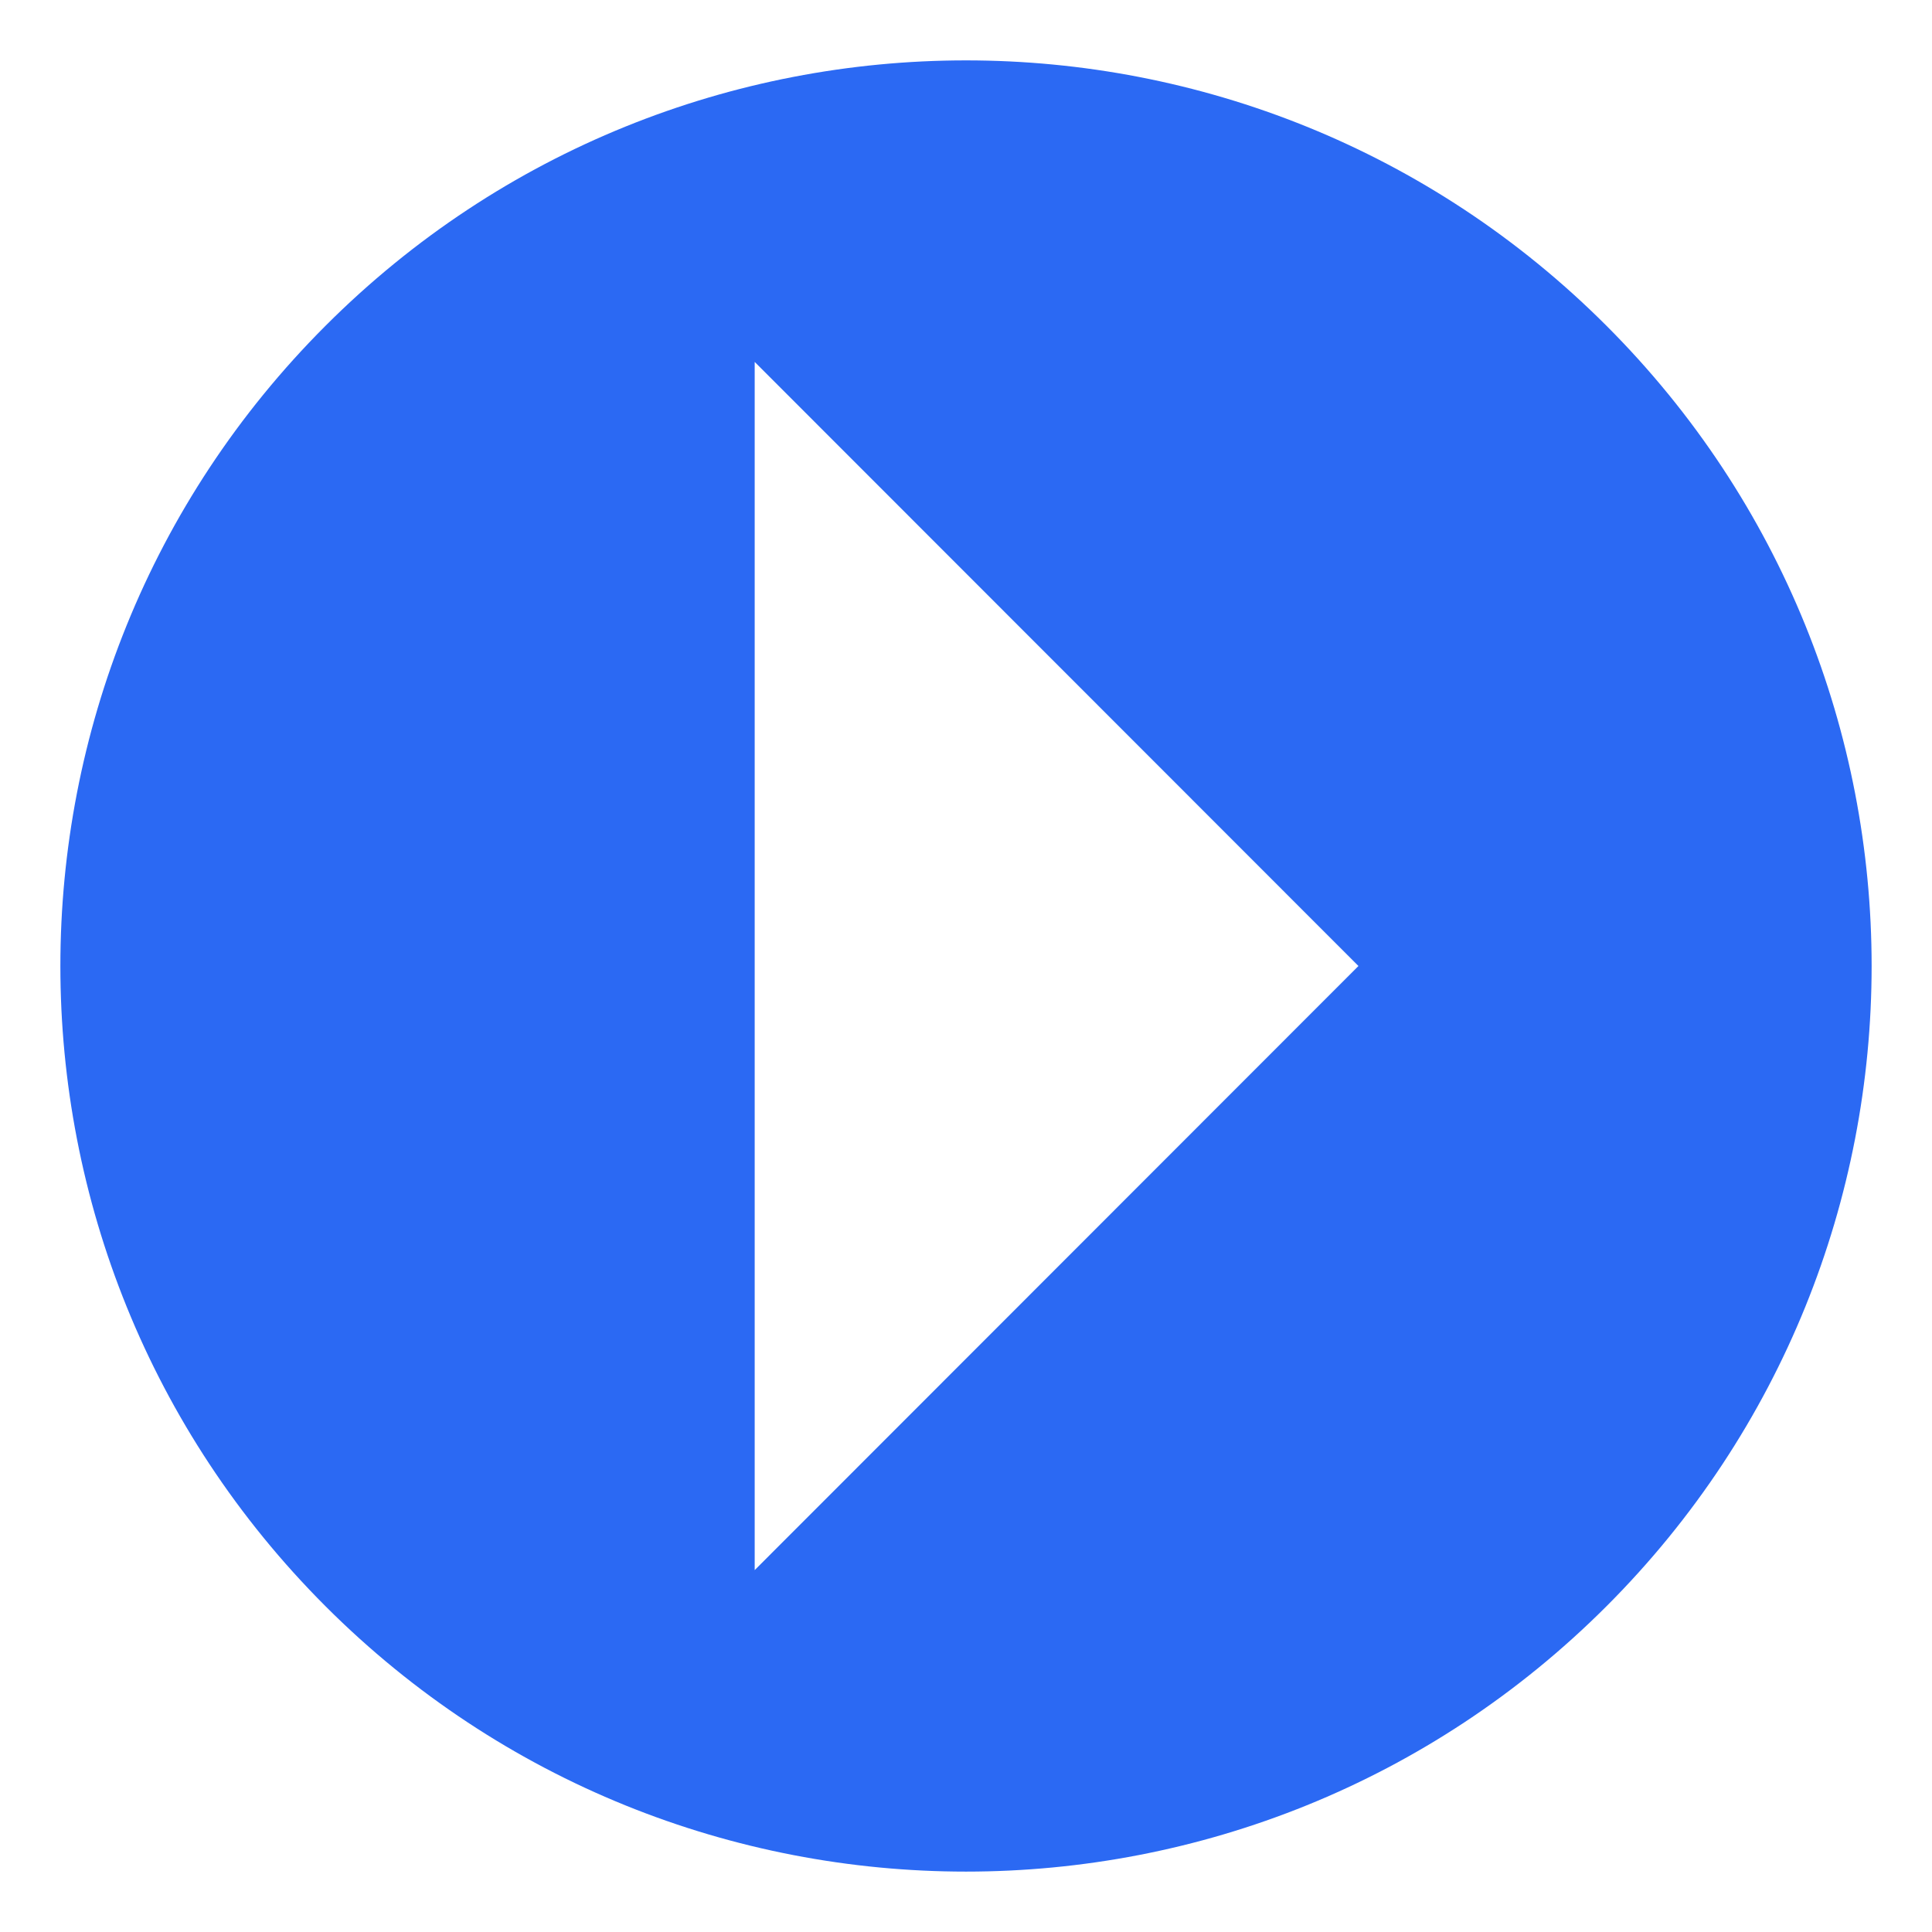
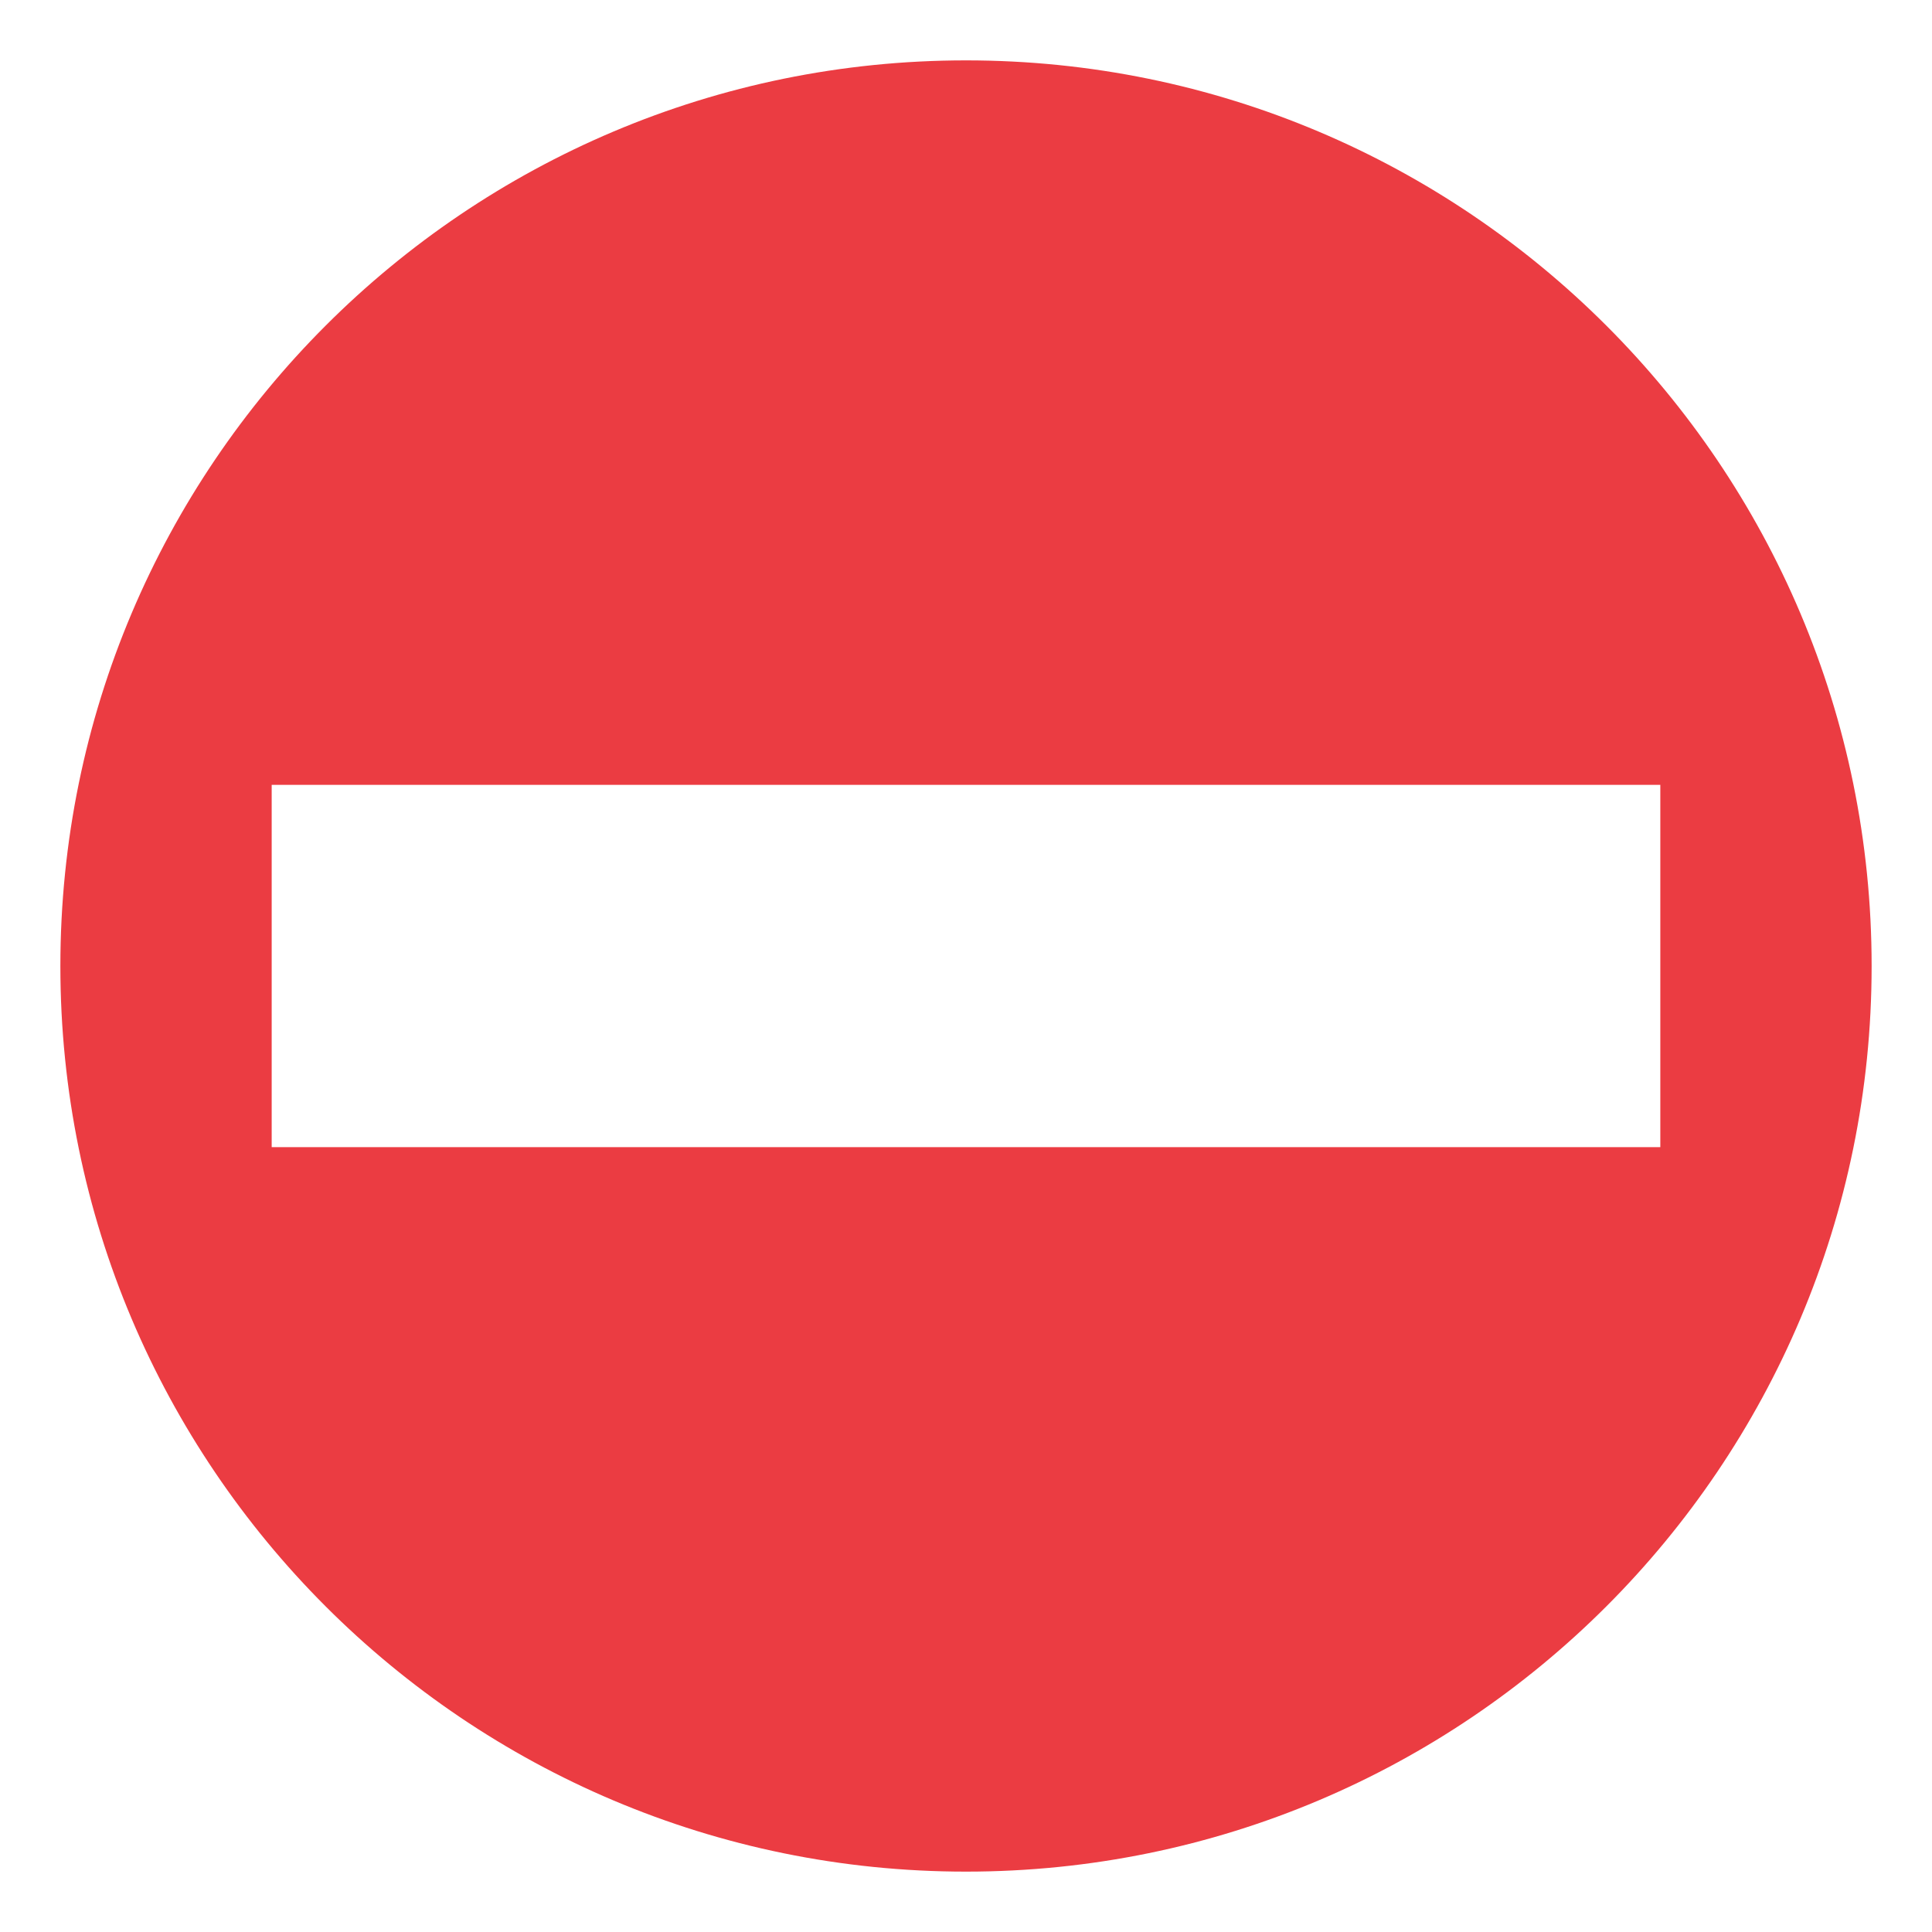
<svg xmlns="http://www.w3.org/2000/svg" viewBox="0 0 64 64" enable-background="new 0 0 64 64">
-   <path d="m53.213 10.788c-11.715-11.717-30.711-11.717-42.426 0-11.716 11.715-11.716 30.71 0 42.425 11.715 11.715 30.711 11.715 42.426 0 11.716-11.715 11.716-30.711 0-42.425m-28.213 41.224v-40.023l20 20.011-20 20.012" fill="#2b69f3" />
+   <path d="M32,2C15.432,2,2,15.432,2,32C1.999,48.568,15.432,62,32,62s30.001-13.432,30-30C62.001,15.432,48.568,2,32,2z M9,38V26h46  v12H9z" fill="#eb3c42" />
</svg>
